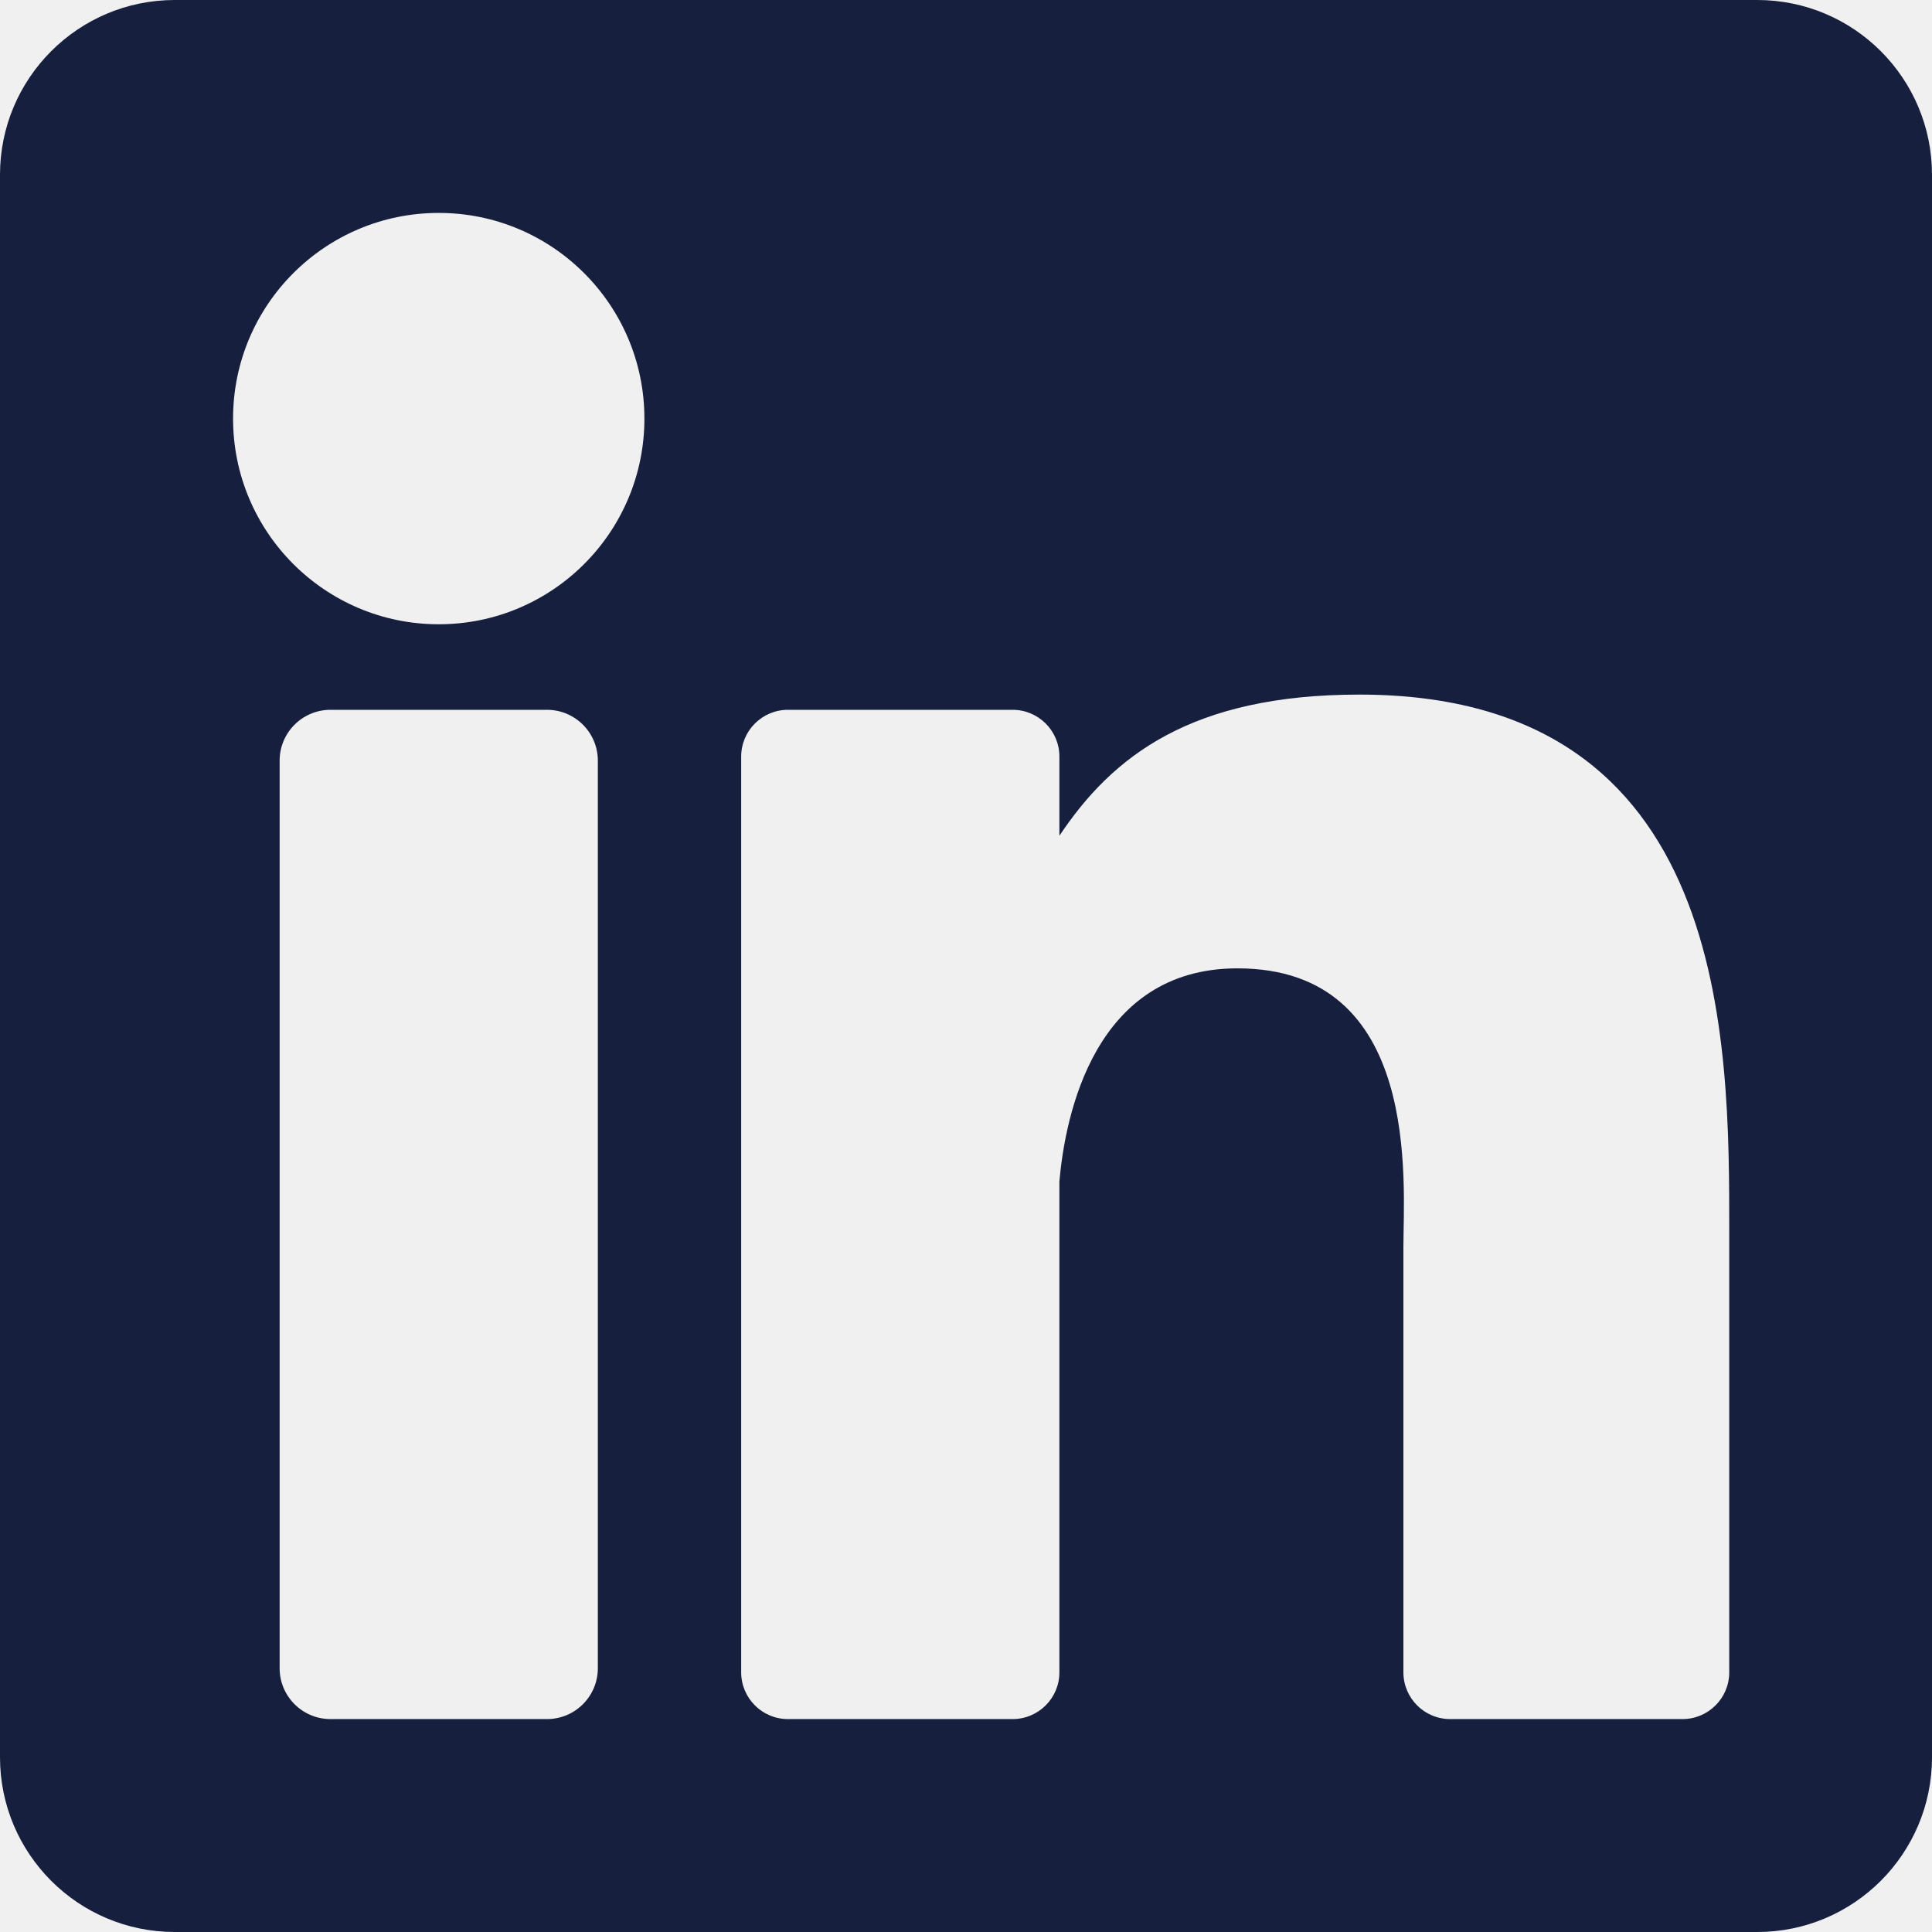
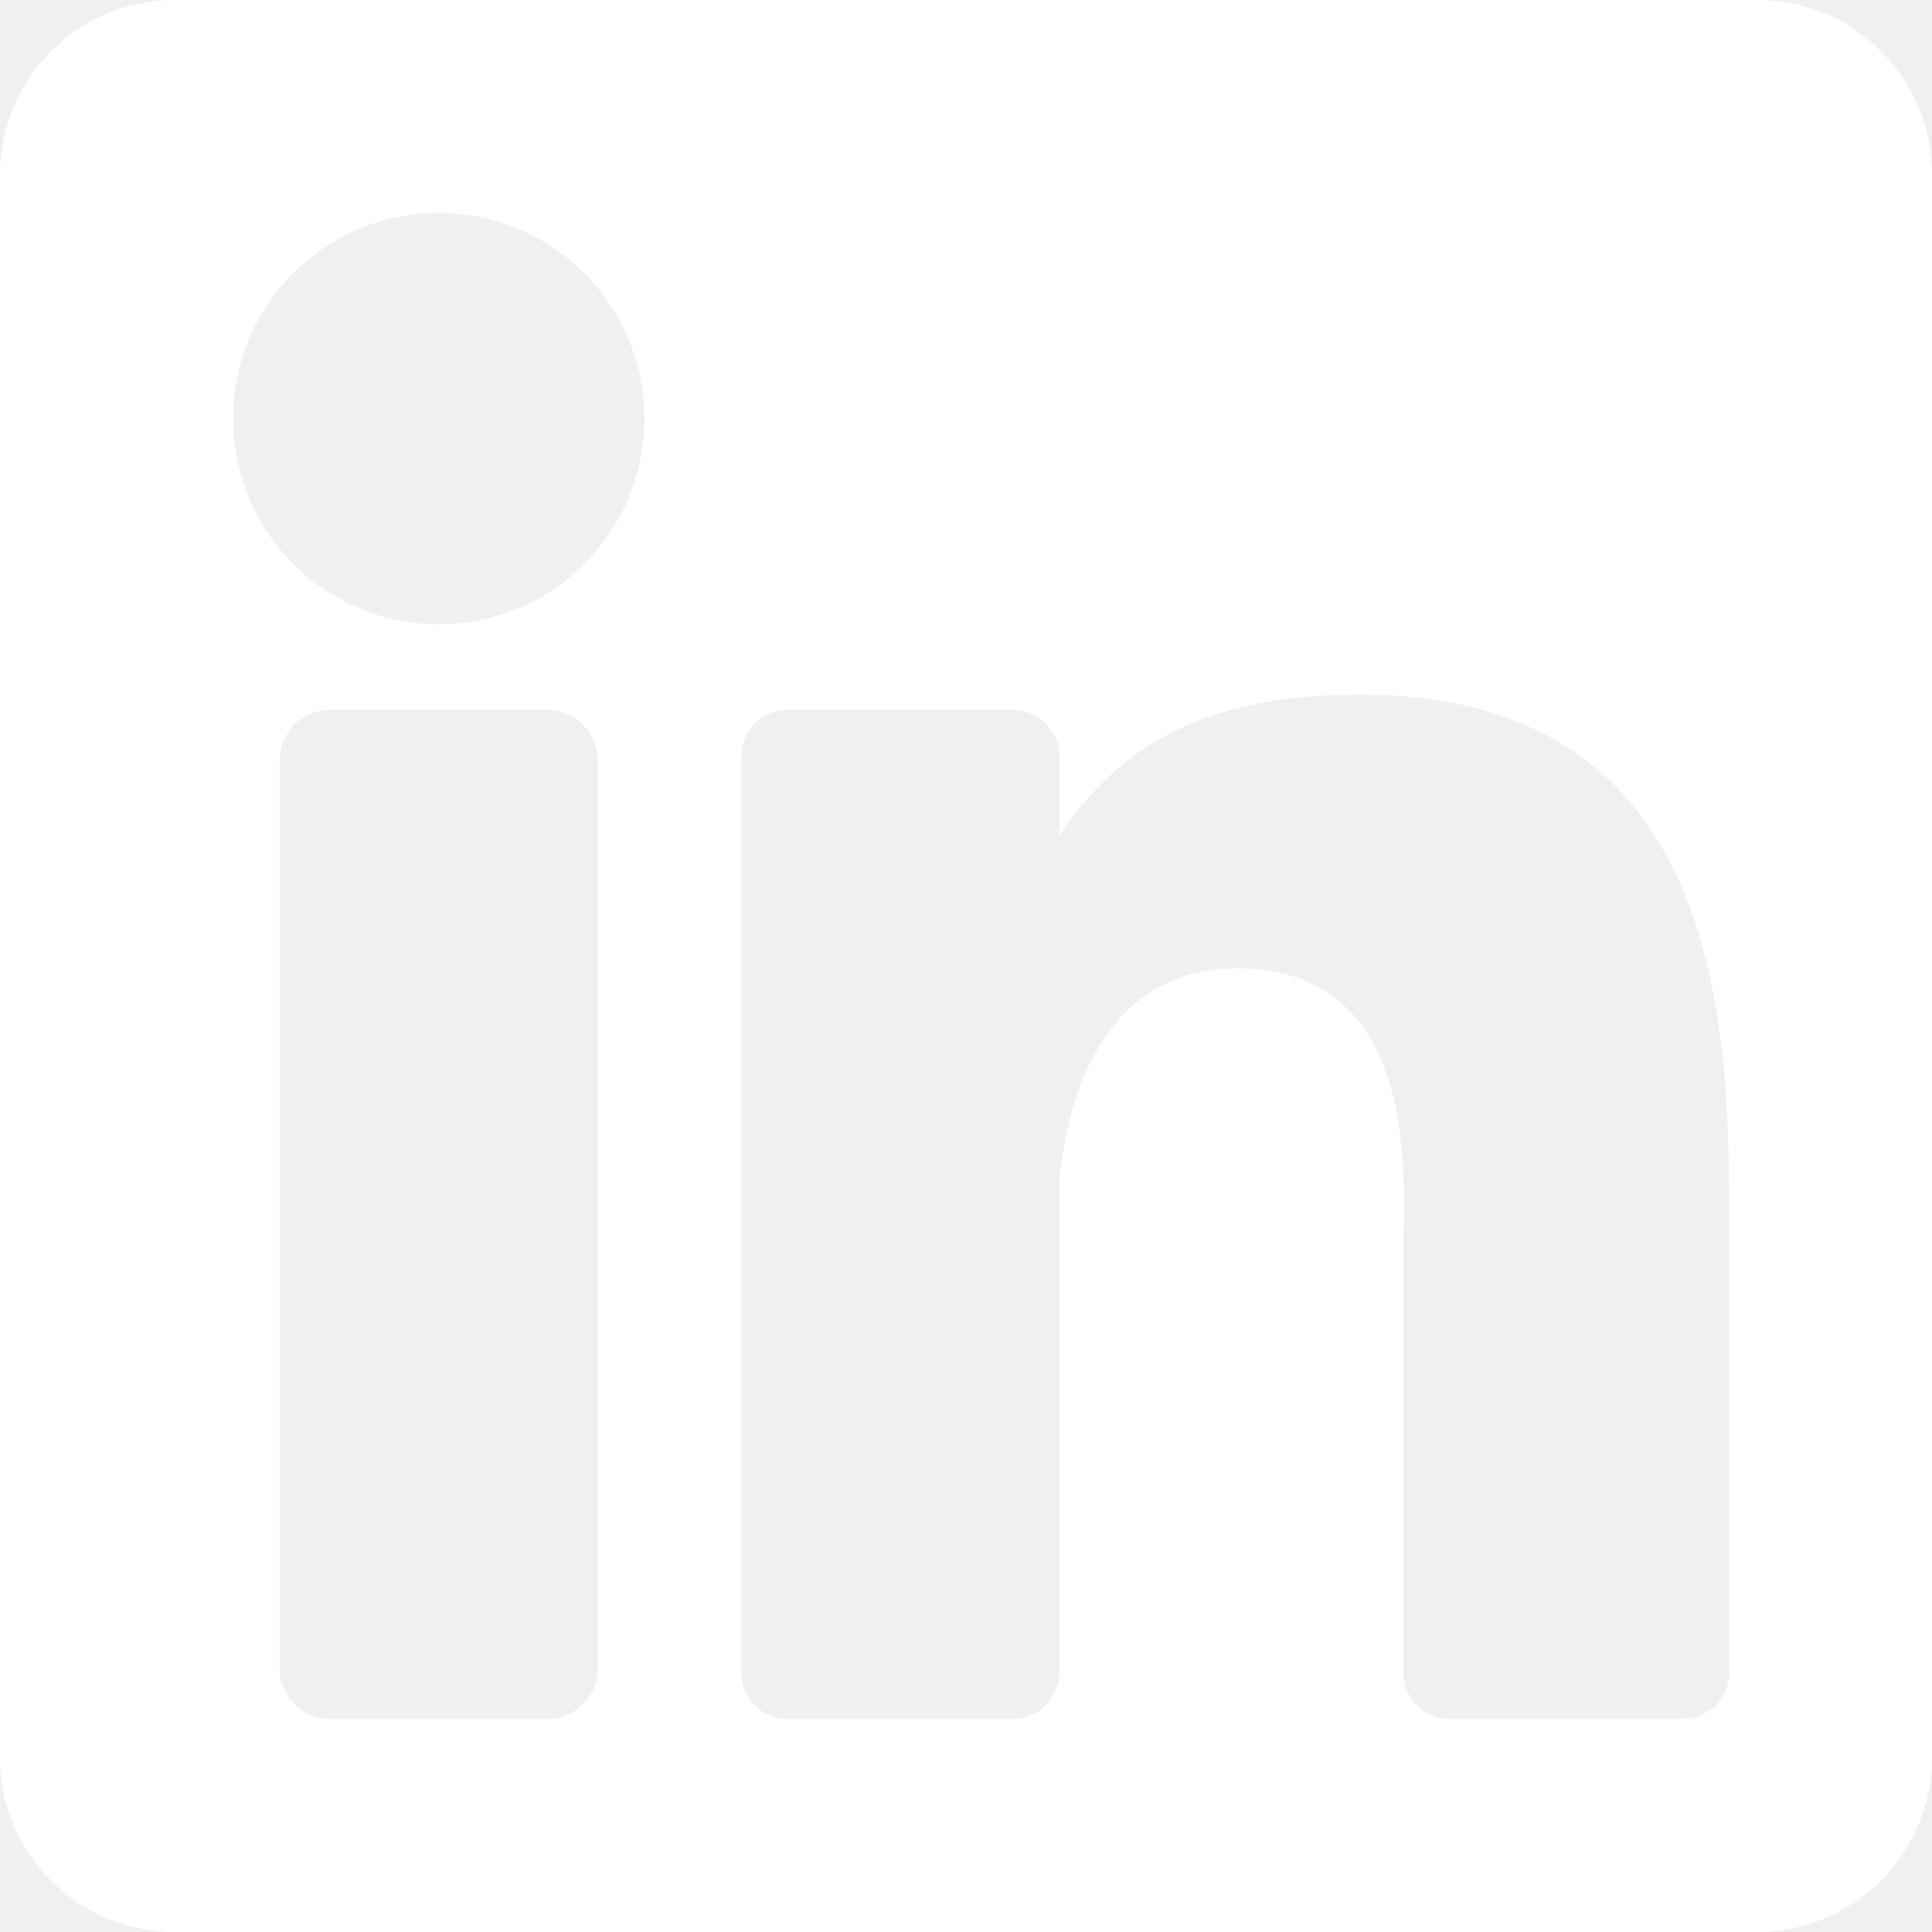
<svg xmlns="http://www.w3.org/2000/svg" version="1.1" id="Layer_1" x="0px" y="0px" viewBox="0 0 382 382" style="enable-background:new 0 0 382 382;" xml:space="preserve" width="32px" height="32px">
  <g>
-     <path d="M347.445,0H34.555C15.471,0,0,15.471,0,34.555v312.889C0,366.529,15.471,382,34.555,382h312.889  C366.529,382,382,366.529,382,347.444V34.555C382,15.471,366.529,0,347.445,0z M118.207,329.844c0,5.554-4.502,10.056-10.056,10.056  H65.345c-5.554,0-10.056-4.502-10.056-10.056V150.403c0-5.554,4.502-10.056,10.056-10.056h42.806  c5.554,0,10.056,4.502,10.056,10.056V329.844z M86.748,123.432c-22.459,0-40.666-18.207-40.666-40.666S64.289,42.1,86.748,42.1  s40.666,18.207,40.666,40.666S109.208,123.432,86.748,123.432z M341.91,330.654c0,5.106-4.14,9.246-9.246,9.246H286.73  c-5.106,0-9.246-4.14-9.246-9.246v-84.168c0-12.556,3.683-55.021-32.813-55.021c-28.309,0-34.051,29.066-35.204,42.11v97.079  c0,5.106-4.139,9.246-9.246,9.246h-44.426c-5.106,0-9.246-4.14-9.246-9.246V149.593c0-5.106,4.14-9.246,9.246-9.246h44.426  c5.106,0,9.246,4.14,9.246,9.246v15.655c10.497-15.753,26.097-27.912,59.312-27.912c73.552,0,73.131,68.716,73.131,106.472  L341.91,330.654L341.91,330.654z" data-original="#0077B7" class="active-path" data-old_color="#0077B7" fill="#171F3F" />
+     <path d="M347.445,0H34.555C15.471,0,0,15.471,0,34.555v312.889C0,366.529,15.471,382,34.555,382h312.889  C366.529,382,382,366.529,382,347.444V34.555C382,15.471,366.529,0,347.445,0z M118.207,329.844c0,5.554-4.502,10.056-10.056,10.056  H65.345c-5.554,0-10.056-4.502-10.056-10.056V150.403c0-5.554,4.502-10.056,10.056-10.056h42.806  c5.554,0,10.056,4.502,10.056,10.056V329.844z M86.748,123.432c-22.459,0-40.666-18.207-40.666-40.666S64.289,42.1,86.748,42.1  s40.666,18.207,40.666,40.666S109.208,123.432,86.748,123.432z M341.91,330.654c0,5.106-4.14,9.246-9.246,9.246H286.73  c-5.106,0-9.246-4.14-9.246-9.246v-84.168c0-12.556,3.683-55.021-32.813-55.021c-28.309,0-34.051,29.066-35.204,42.11v97.079  c0,5.106-4.139,9.246-9.246,9.246h-44.426c-5.106,0-9.246-4.14-9.246-9.246V149.593c0-5.106,4.14-9.246,9.246-9.246h44.426  c5.106,0,9.246,4.14,9.246,9.246v15.655c10.497-15.753,26.097-27.912,59.312-27.912c73.552,0,73.131,68.716,73.131,106.472  L341.91,330.654L341.91,330.654z" data-original="#0077B7" class="active-path" data-old_color="#0077B7" fill="#FFF" />
  </g>
</svg>
